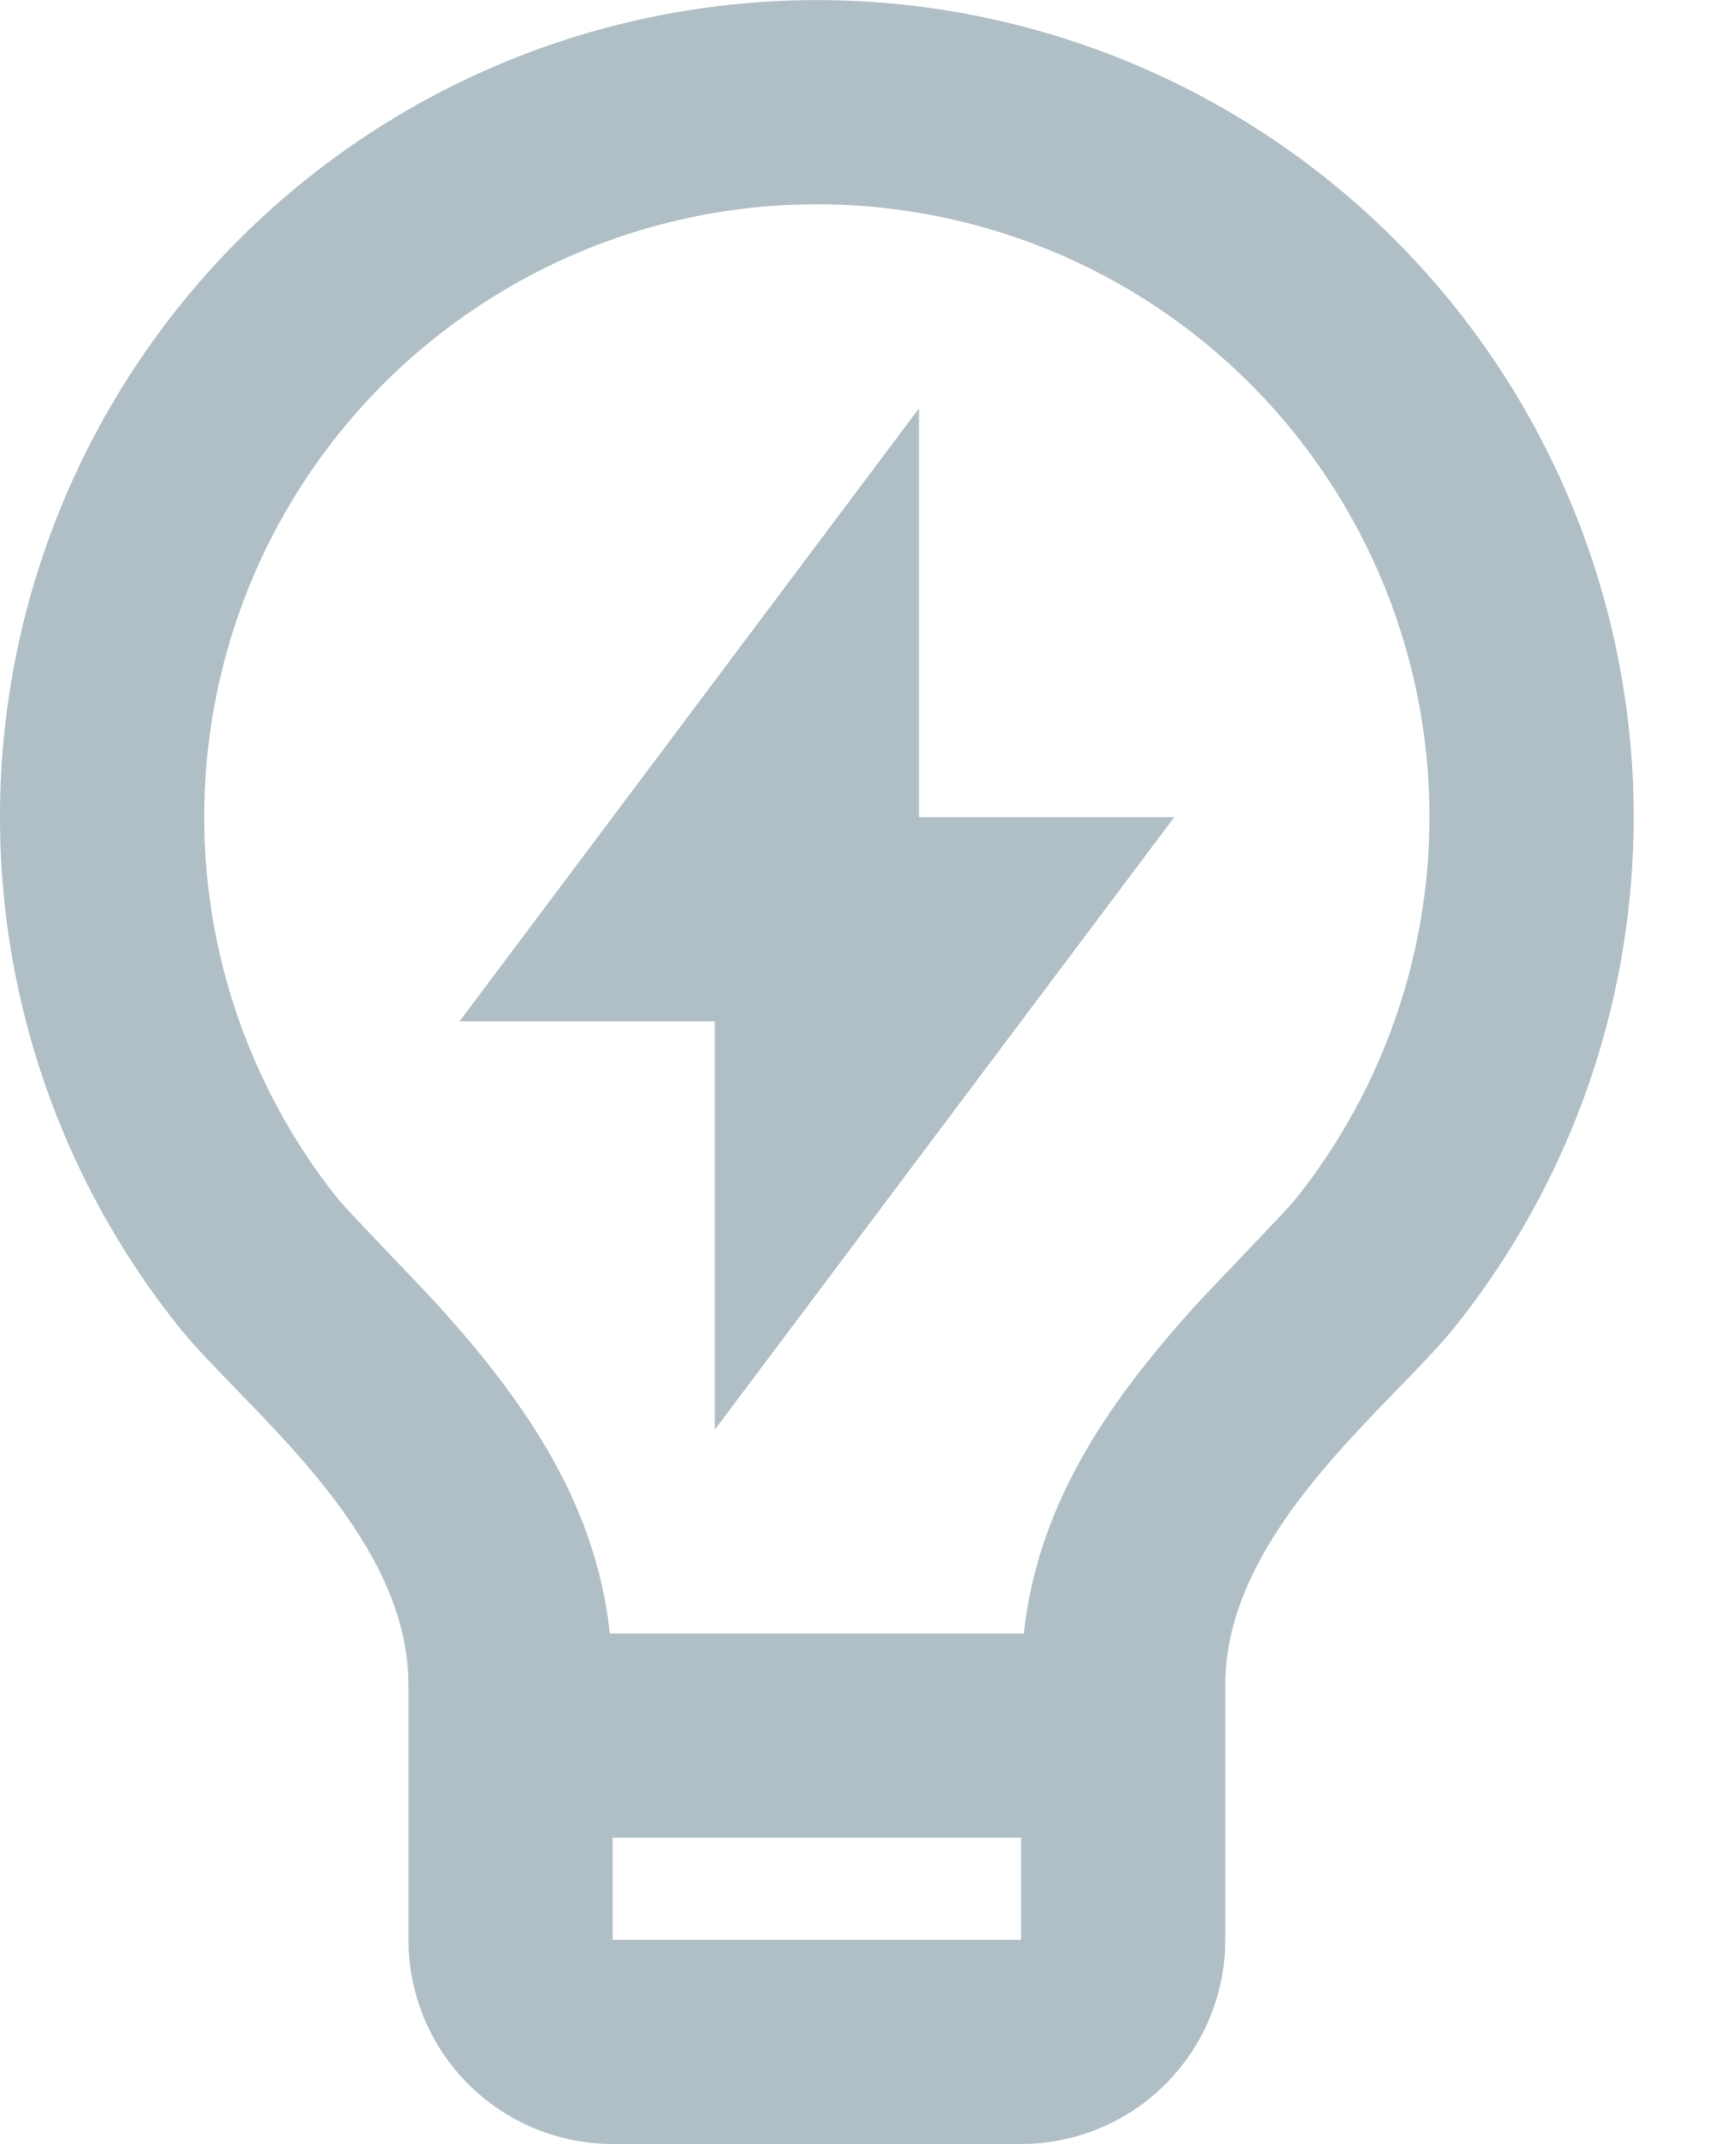
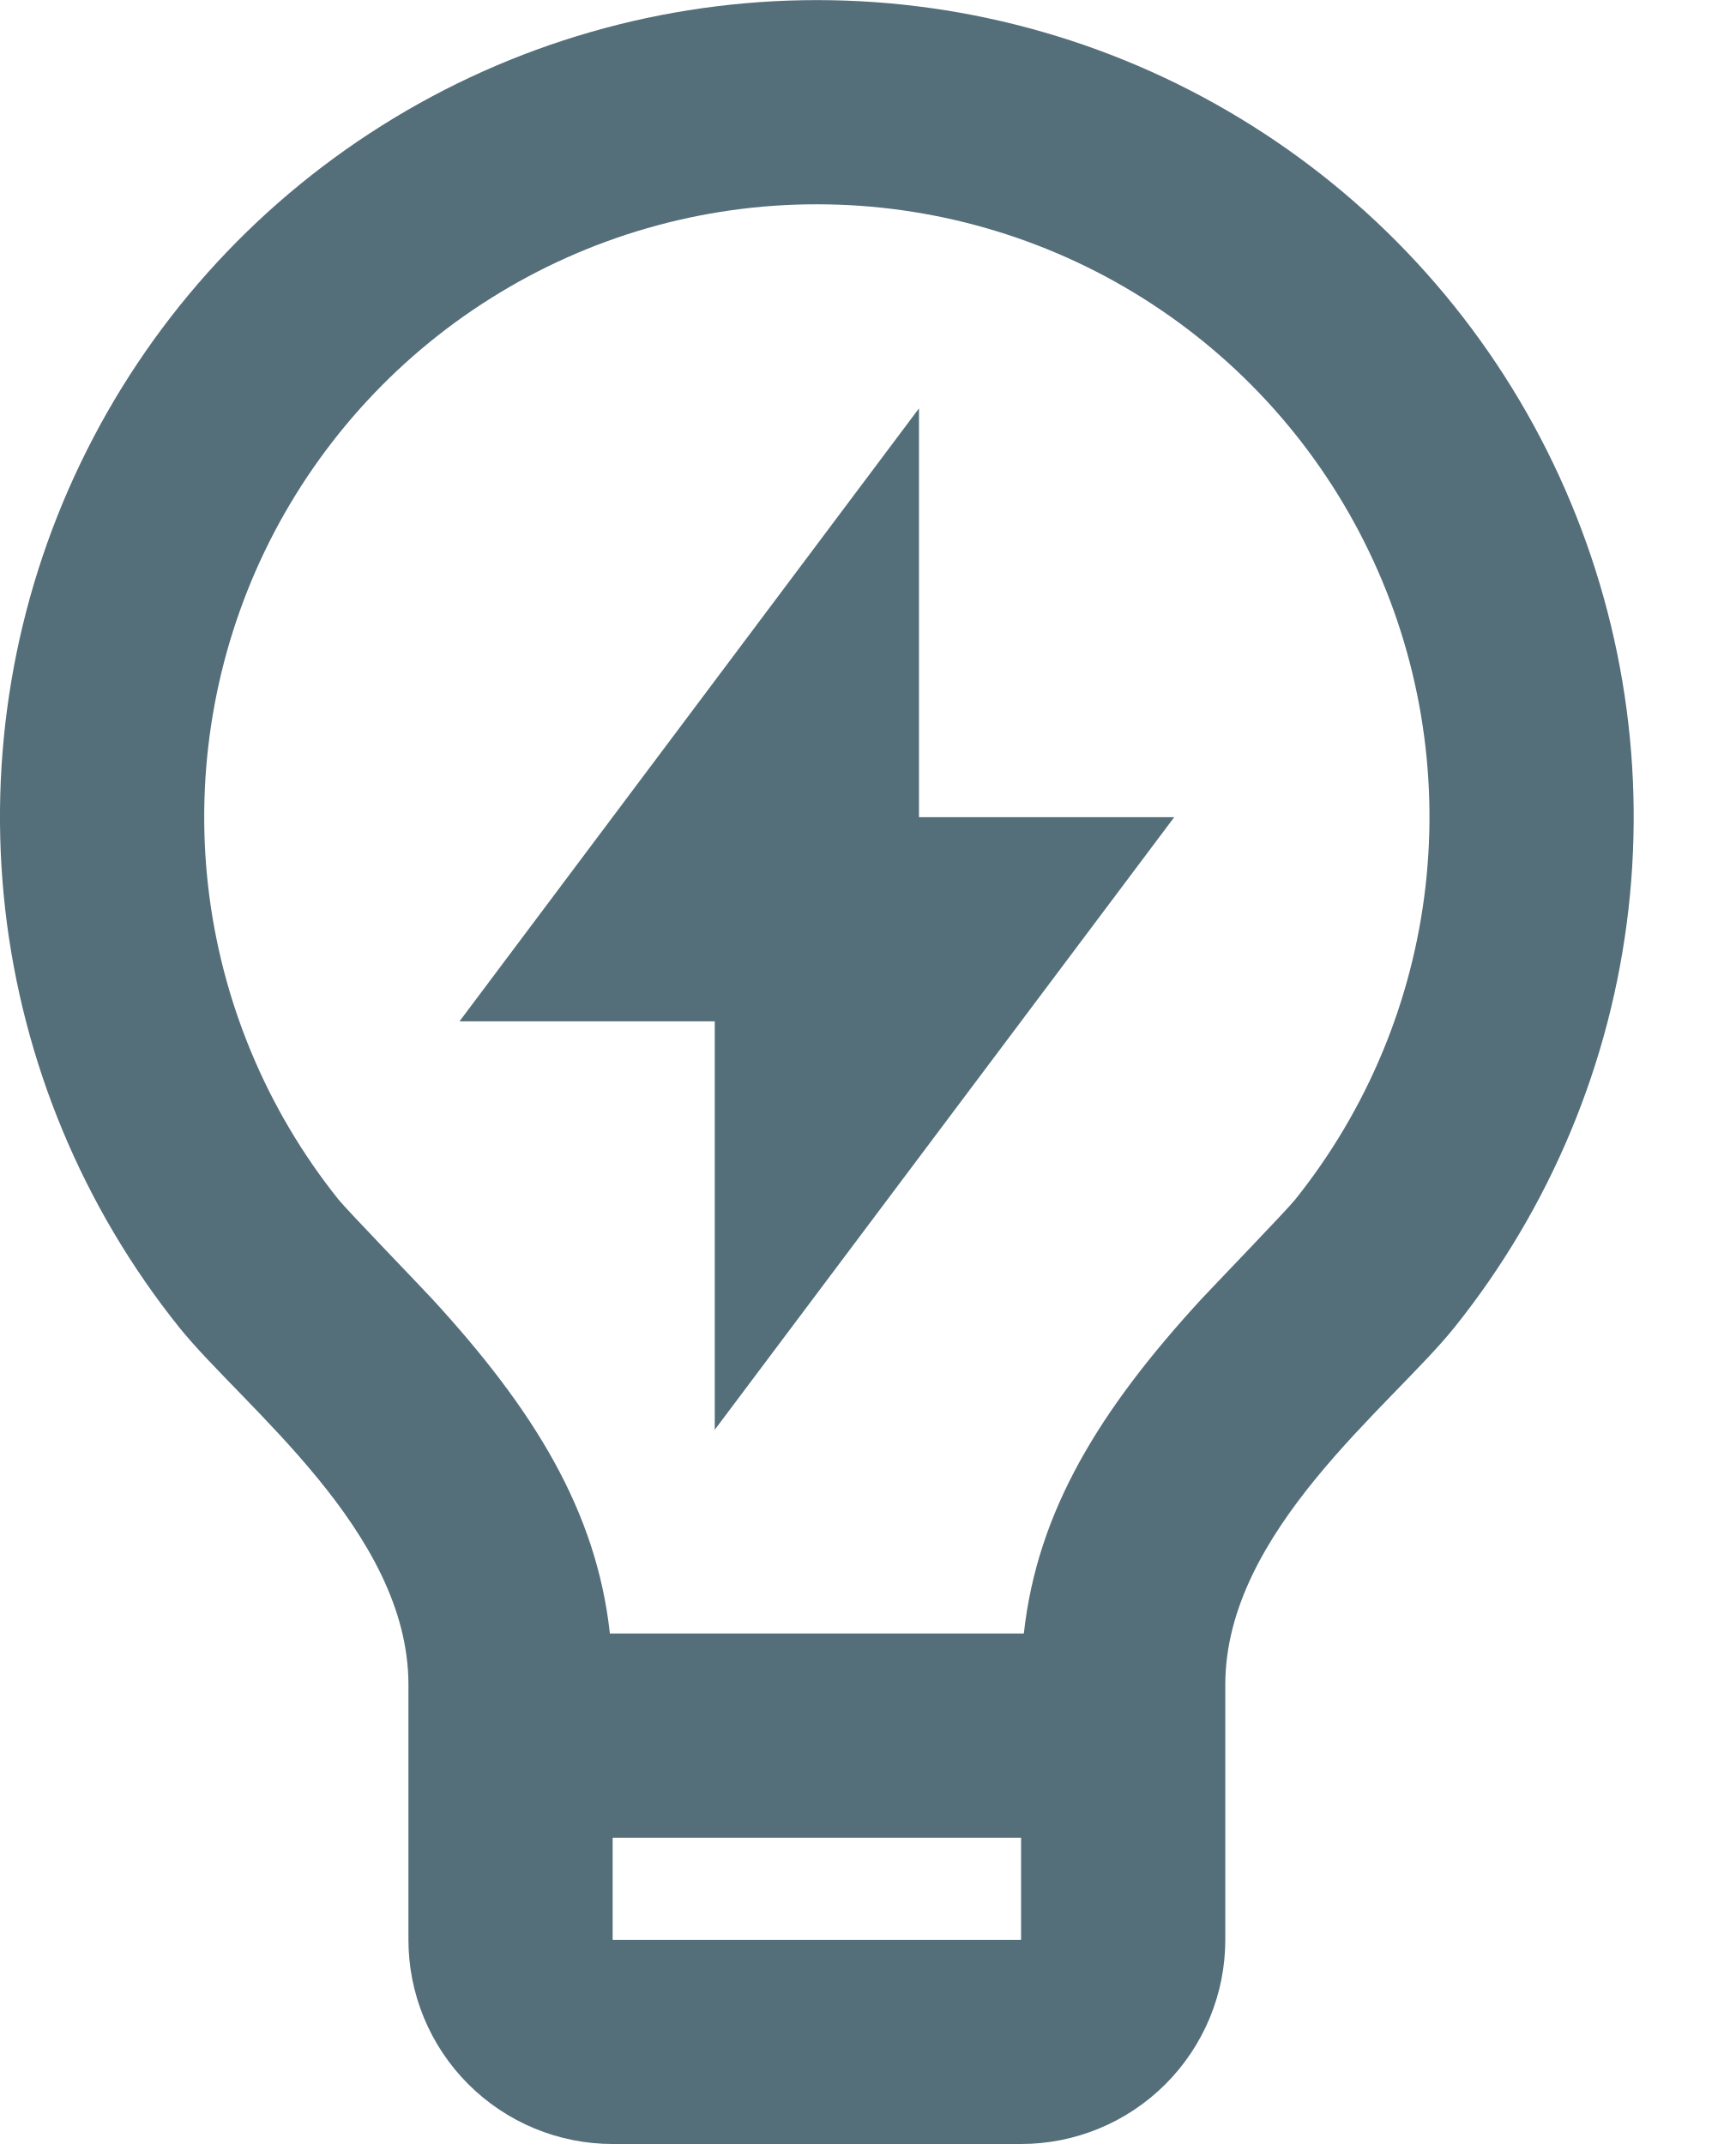
<svg xmlns="http://www.w3.org/2000/svg" width="17" height="21" viewBox="0 0 17 21" fill="none">&gt;
-     <path d="M5.973 16H10.027C10.159 14.798 10.772 13.806 11.767 12.723C11.88 12.601 12.599 11.856 12.684 11.75C13.39 10.868 13.833 9.804 13.961 8.681C14.089 7.558 13.898 6.422 13.408 5.403C12.919 4.384 12.152 3.524 11.195 2.922C10.239 2.32 9.131 2.001 8.001 2.001C6.871 2 5.764 2.319 4.807 2.921C3.85 3.522 3.082 4.382 2.592 5.4C2.103 6.419 1.911 7.555 2.038 8.678C2.166 9.801 2.608 10.865 3.314 11.748C3.4 11.855 4.121 12.601 4.232 12.722C5.228 13.806 5.841 14.798 5.973 16ZM10 18H6V19H10V18ZM1.754 13C0.812 11.823 0.222 10.405 0.051 8.907C-0.119 7.409 0.136 5.894 0.789 4.536C1.442 3.177 2.465 2.031 3.741 1.229C5.017 0.426 6.494 0.001 8.001 0.001C9.508 0.001 10.985 0.427 12.26 1.23C13.536 2.033 14.559 3.179 15.211 4.538C15.864 5.897 16.119 7.412 15.948 8.91C15.777 10.407 15.186 11.826 14.244 13.002C13.624 13.774 12 15 12 16.5V19C12 19.53 11.789 20.039 11.414 20.414C11.039 20.789 10.53 21 10 21H6C5.47 21 4.961 20.789 4.586 20.414C4.211 20.039 4 19.53 4 19V16.5C4 15 2.375 13.774 1.754 13ZM9 8.004H11.5L7 14.004V10.004H4.5L9 4V8.005V8.004Z" fill="#B0BEC5" />
+     <path d="M5.973 16H10.027C10.159 14.798 10.772 13.806 11.767 12.723C11.88 12.601 12.599 11.856 12.684 11.75C13.39 10.868 13.833 9.804 13.961 8.681C14.089 7.558 13.898 6.422 13.408 5.403C12.919 4.384 12.152 3.524 11.195 2.922C10.239 2.32 9.131 2.001 8.001 2.001C6.871 2 5.764 2.319 4.807 2.921C3.85 3.522 3.082 4.382 2.592 5.4C2.103 6.419 1.911 7.555 2.038 8.678C2.166 9.801 2.608 10.865 3.314 11.748C3.4 11.855 4.121 12.601 4.232 12.722C5.228 13.806 5.841 14.798 5.973 16ZM10 18H6V19H10V18ZM1.754 13C0.812 11.823 0.222 10.405 0.051 8.907C-0.119 7.409 0.136 5.894 0.789 4.536C1.442 3.177 2.465 2.031 3.741 1.229C5.017 0.426 6.494 0.001 8.001 0.001C9.508 0.001 10.985 0.427 12.26 1.23C13.536 2.033 14.559 3.179 15.211 4.538C15.864 5.897 16.119 7.412 15.948 8.91C15.777 10.407 15.186 11.826 14.244 13.002C13.624 13.774 12 15 12 16.5V19C12 19.53 11.789 20.039 11.414 20.414C11.039 20.789 10.53 21 10 21H6C5.47 21 4.961 20.789 4.586 20.414C4.211 20.039 4 19.53 4 19V16.5C4 15 2.375 13.774 1.754 13ZM9 8.004H11.5L7 14.004V10.004H4.5L9 4V8.005V8.004Z" fill="#546E7A" />
</svg>
